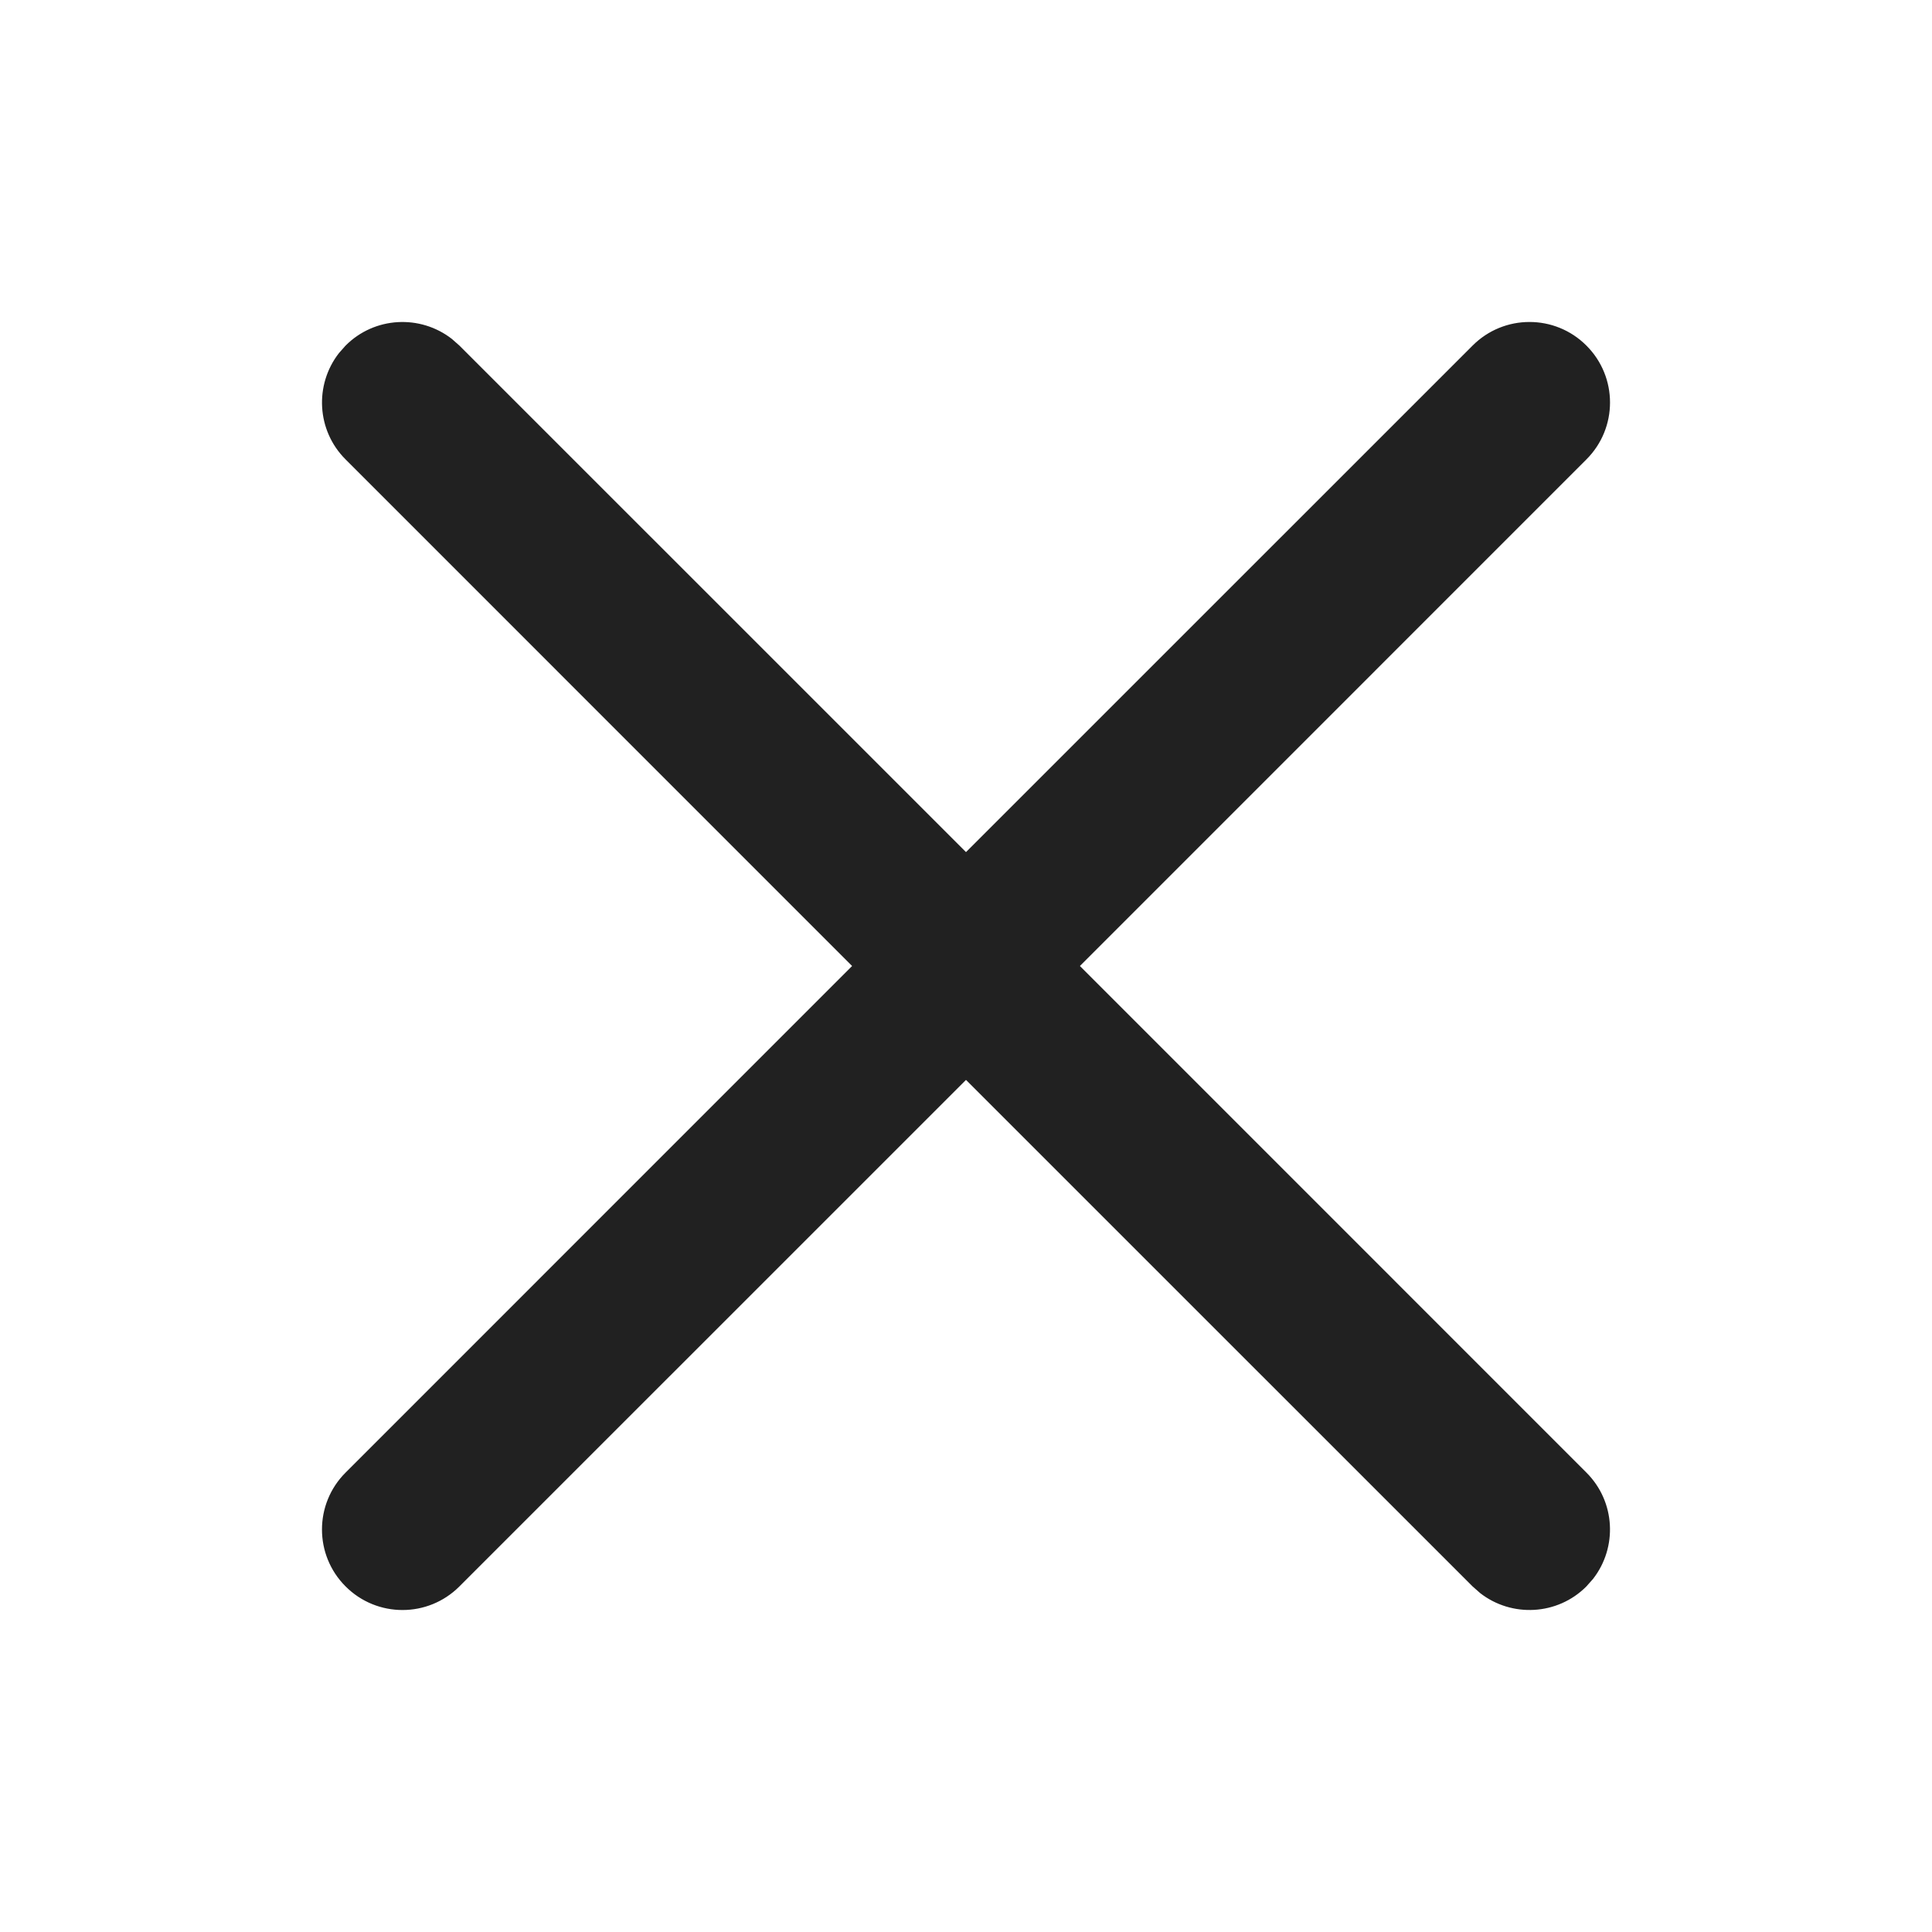
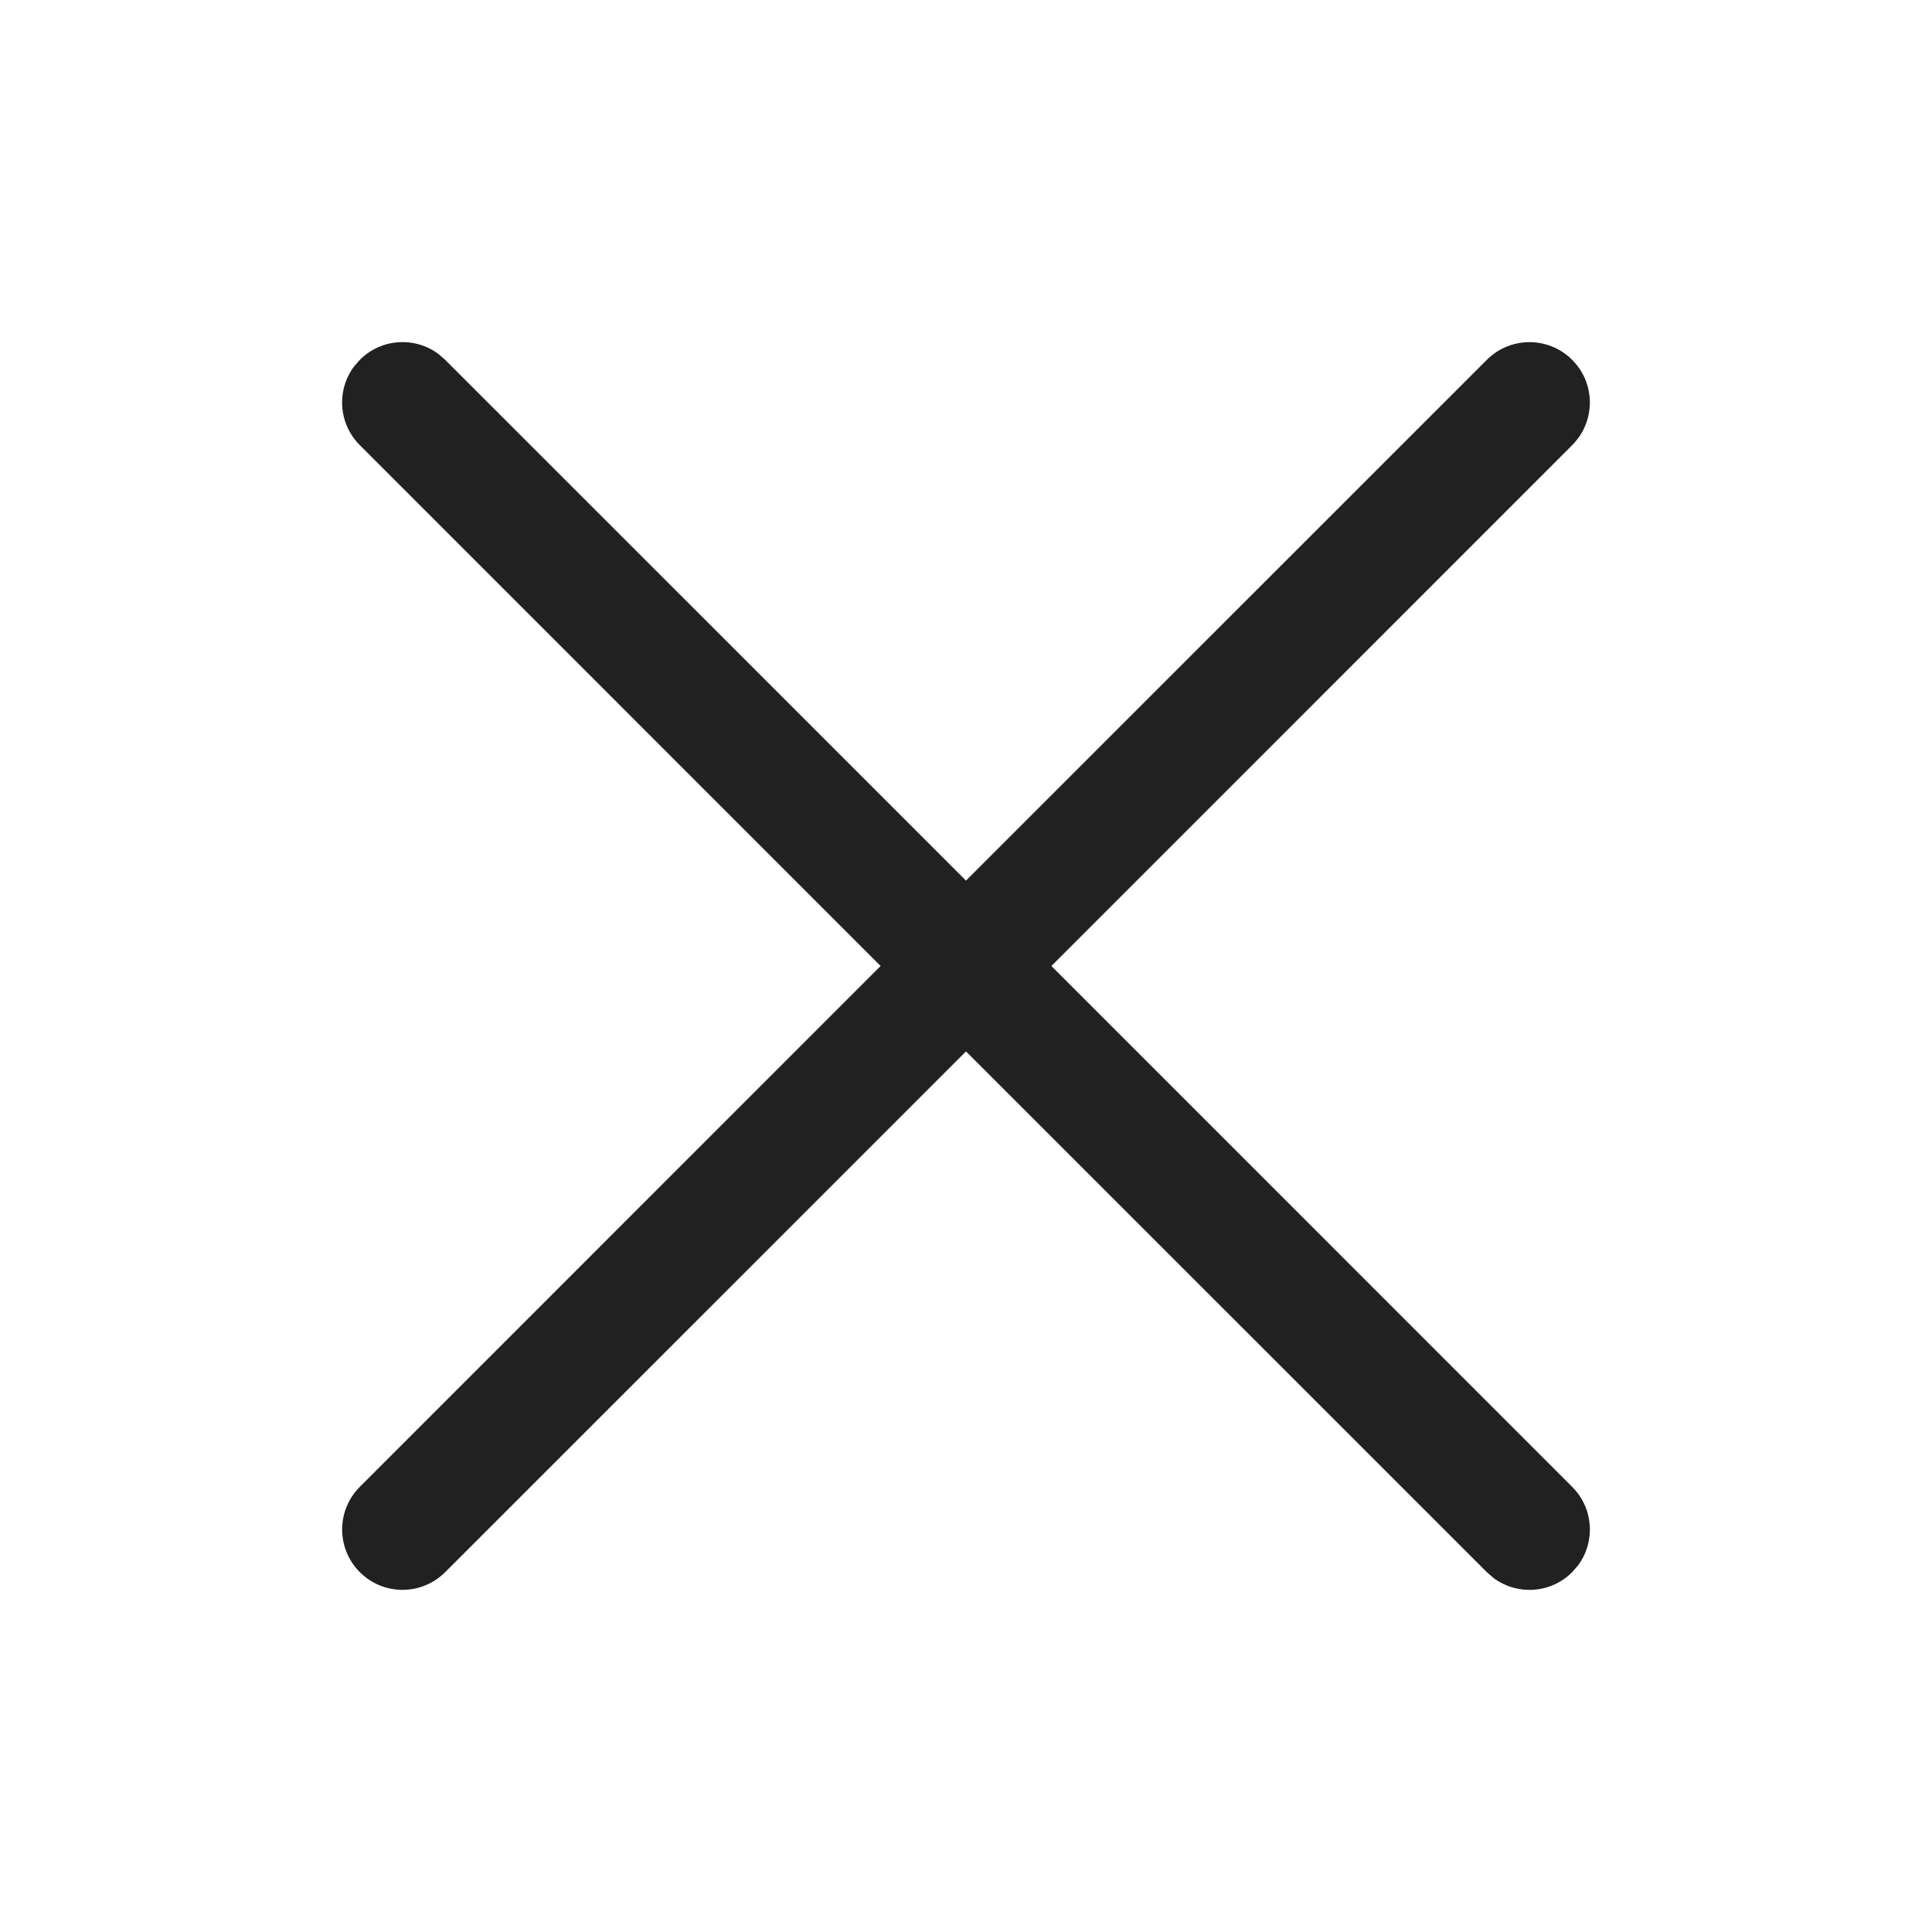
<svg xmlns="http://www.w3.org/2000/svg" width="24" height="24" viewBox="0 0 24 24" fill="none">
-   <path d="M4.21 4.387L4.293 4.293C4.653 3.932 5.221 3.905 5.613 4.21L5.707 4.293L12 10.585L18.293 4.293C18.683 3.902 19.317 3.902 19.707 4.293C20.098 4.683 20.098 5.317 19.707 5.707L13.415 12L19.707 18.293C20.068 18.653 20.095 19.221 19.79 19.613L19.707 19.707C19.347 20.068 18.779 20.095 18.387 19.79L18.293 19.707L12 13.415L5.707 19.707C5.317 20.098 4.683 20.098 4.293 19.707C3.902 19.317 3.902 18.683 4.293 18.293L10.585 12L4.293 5.707C3.932 5.347 3.905 4.779 4.21 4.387L4.293 4.293L4.21 4.387Z" fill="#212121" />
+   <path d="M4.397 4.554L4.47 4.47C4.736 4.203 5.153 4.179 5.446 4.397L5.53 4.47L12 10.939L18.47 4.47C18.763 4.177 19.237 4.177 19.53 4.47C19.823 4.763 19.823 5.237 19.53 5.53L13.061 12L19.53 18.47C19.797 18.736 19.821 19.153 19.603 19.446L19.53 19.53C19.264 19.797 18.847 19.821 18.554 19.603L18.47 19.53L12 13.061L5.53 19.53C5.237 19.823 4.763 19.823 4.47 19.53C4.177 19.237 4.177 18.763 4.47 18.47L10.939 12L4.47 5.53C4.203 5.264 4.179 4.847 4.397 4.554L4.47 4.47L4.397 4.554Z" fill="#212121" />
</svg>
